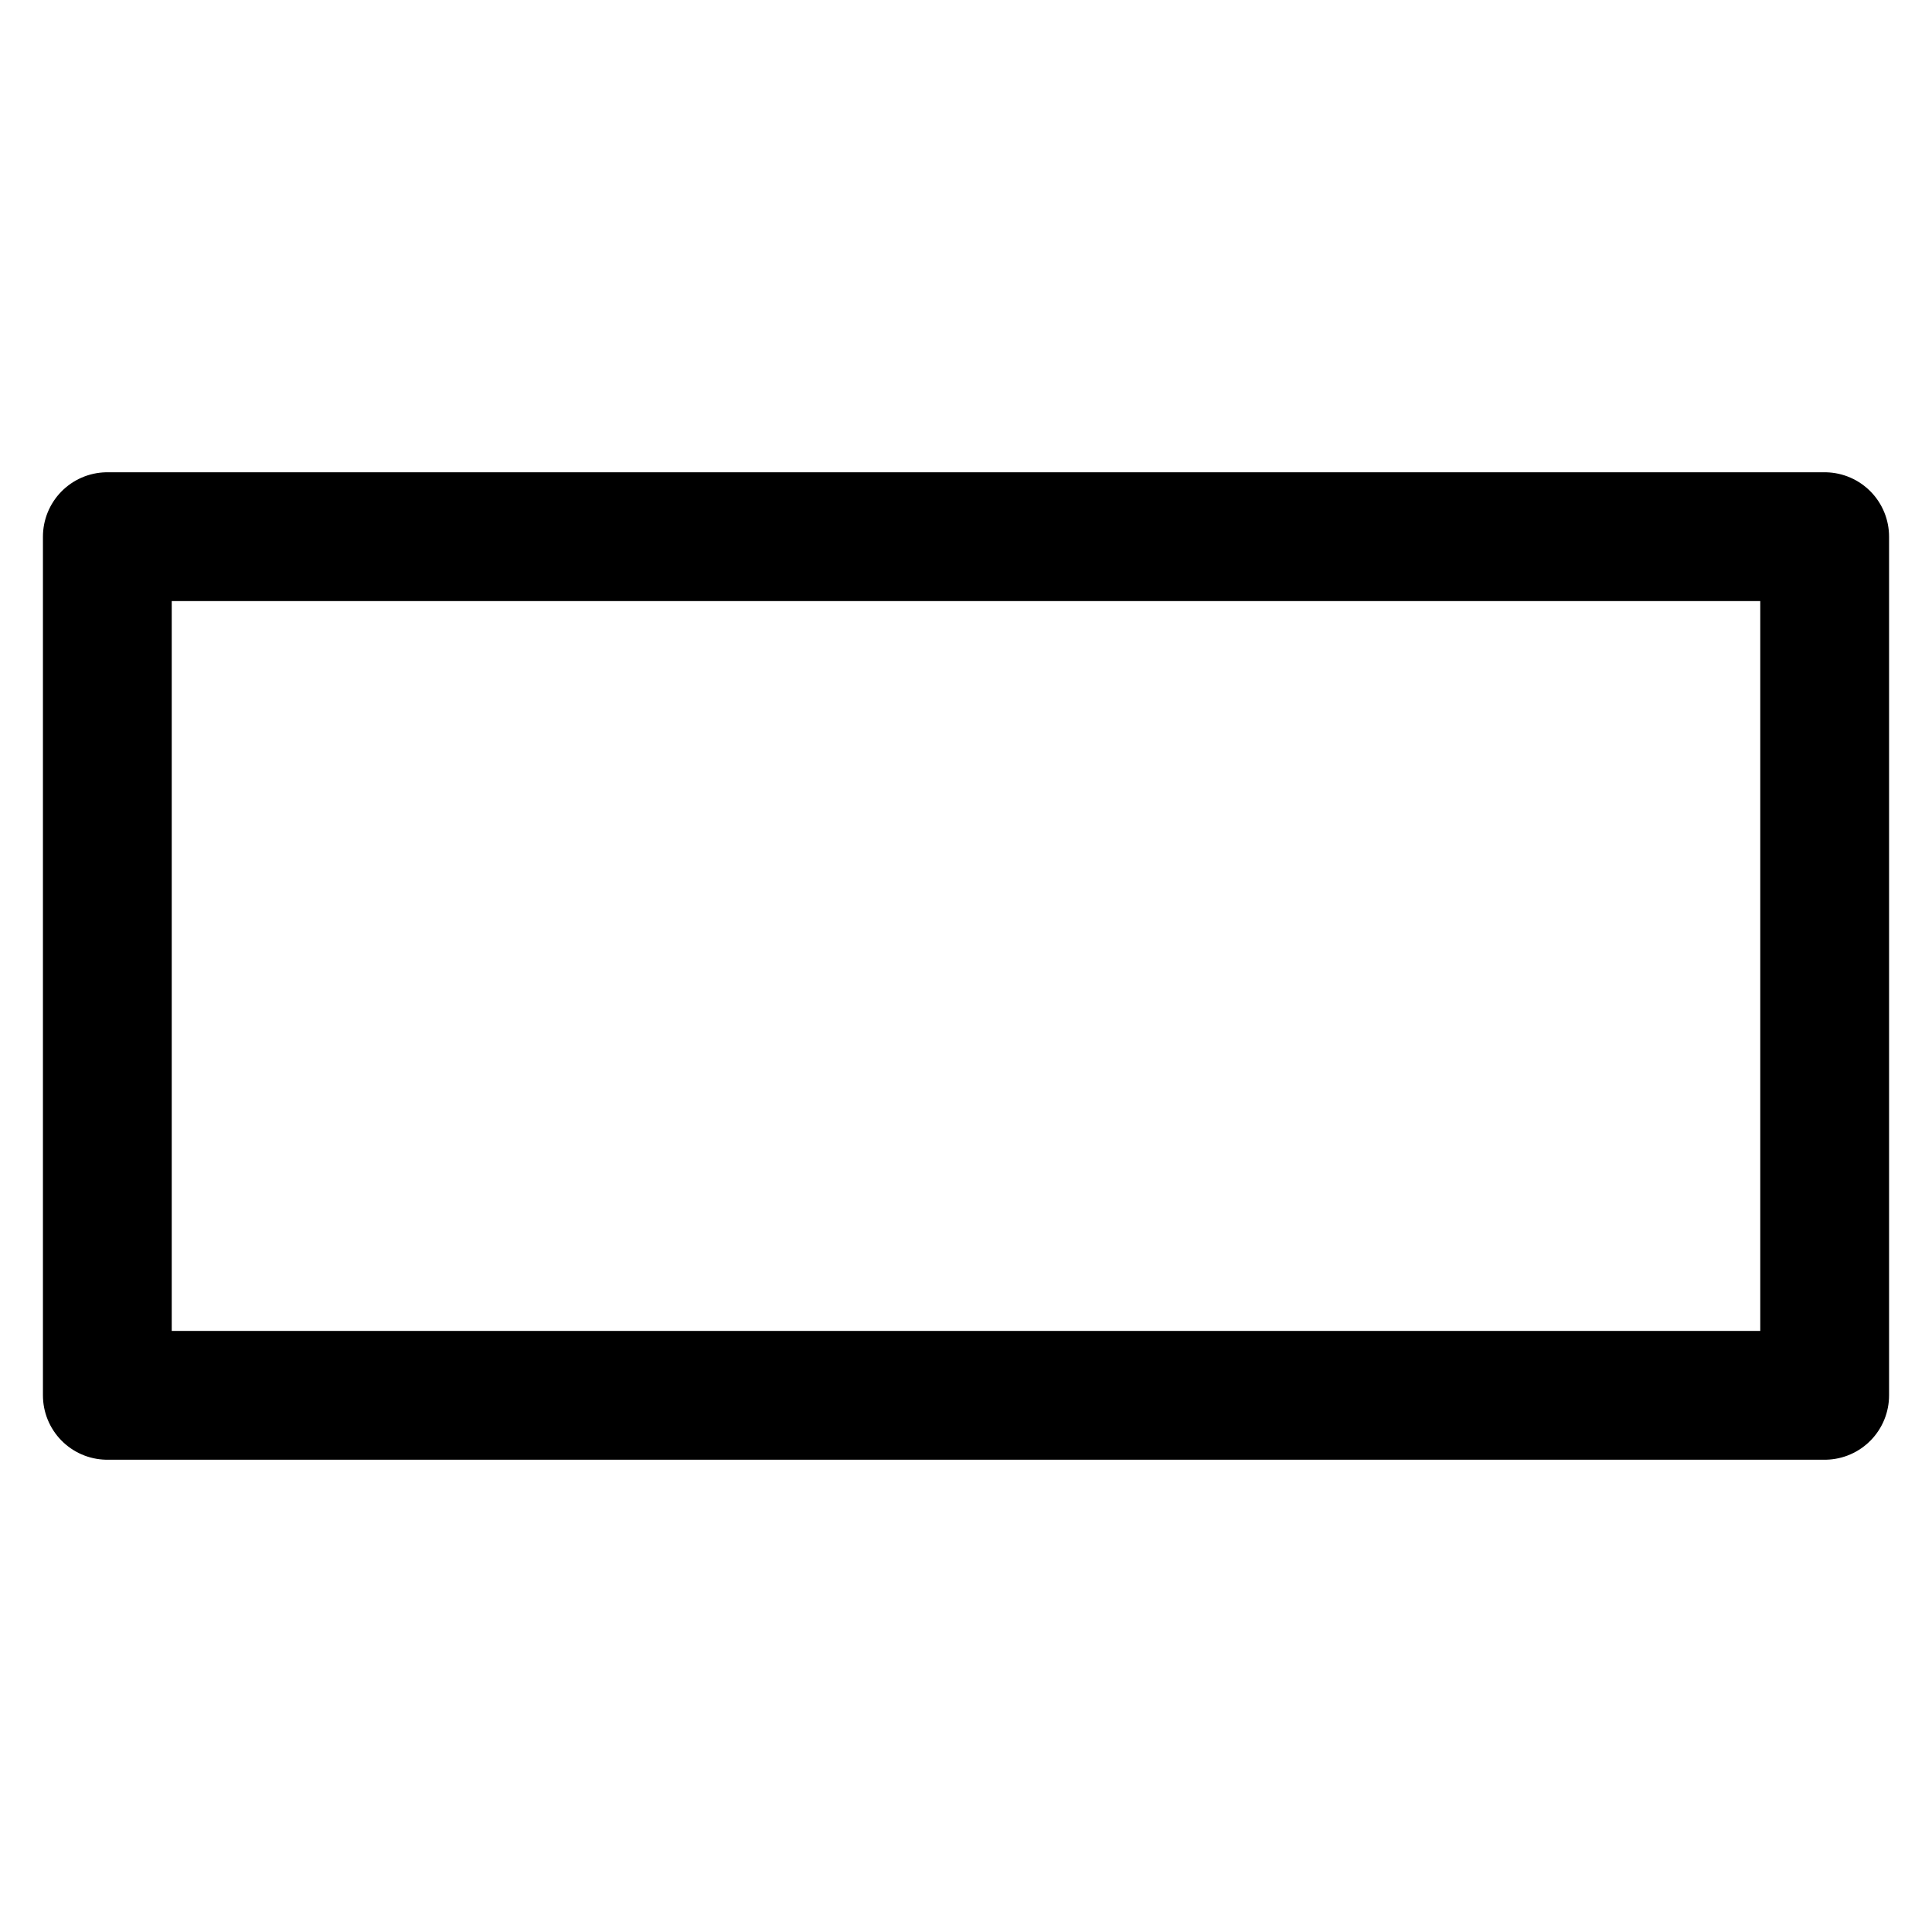
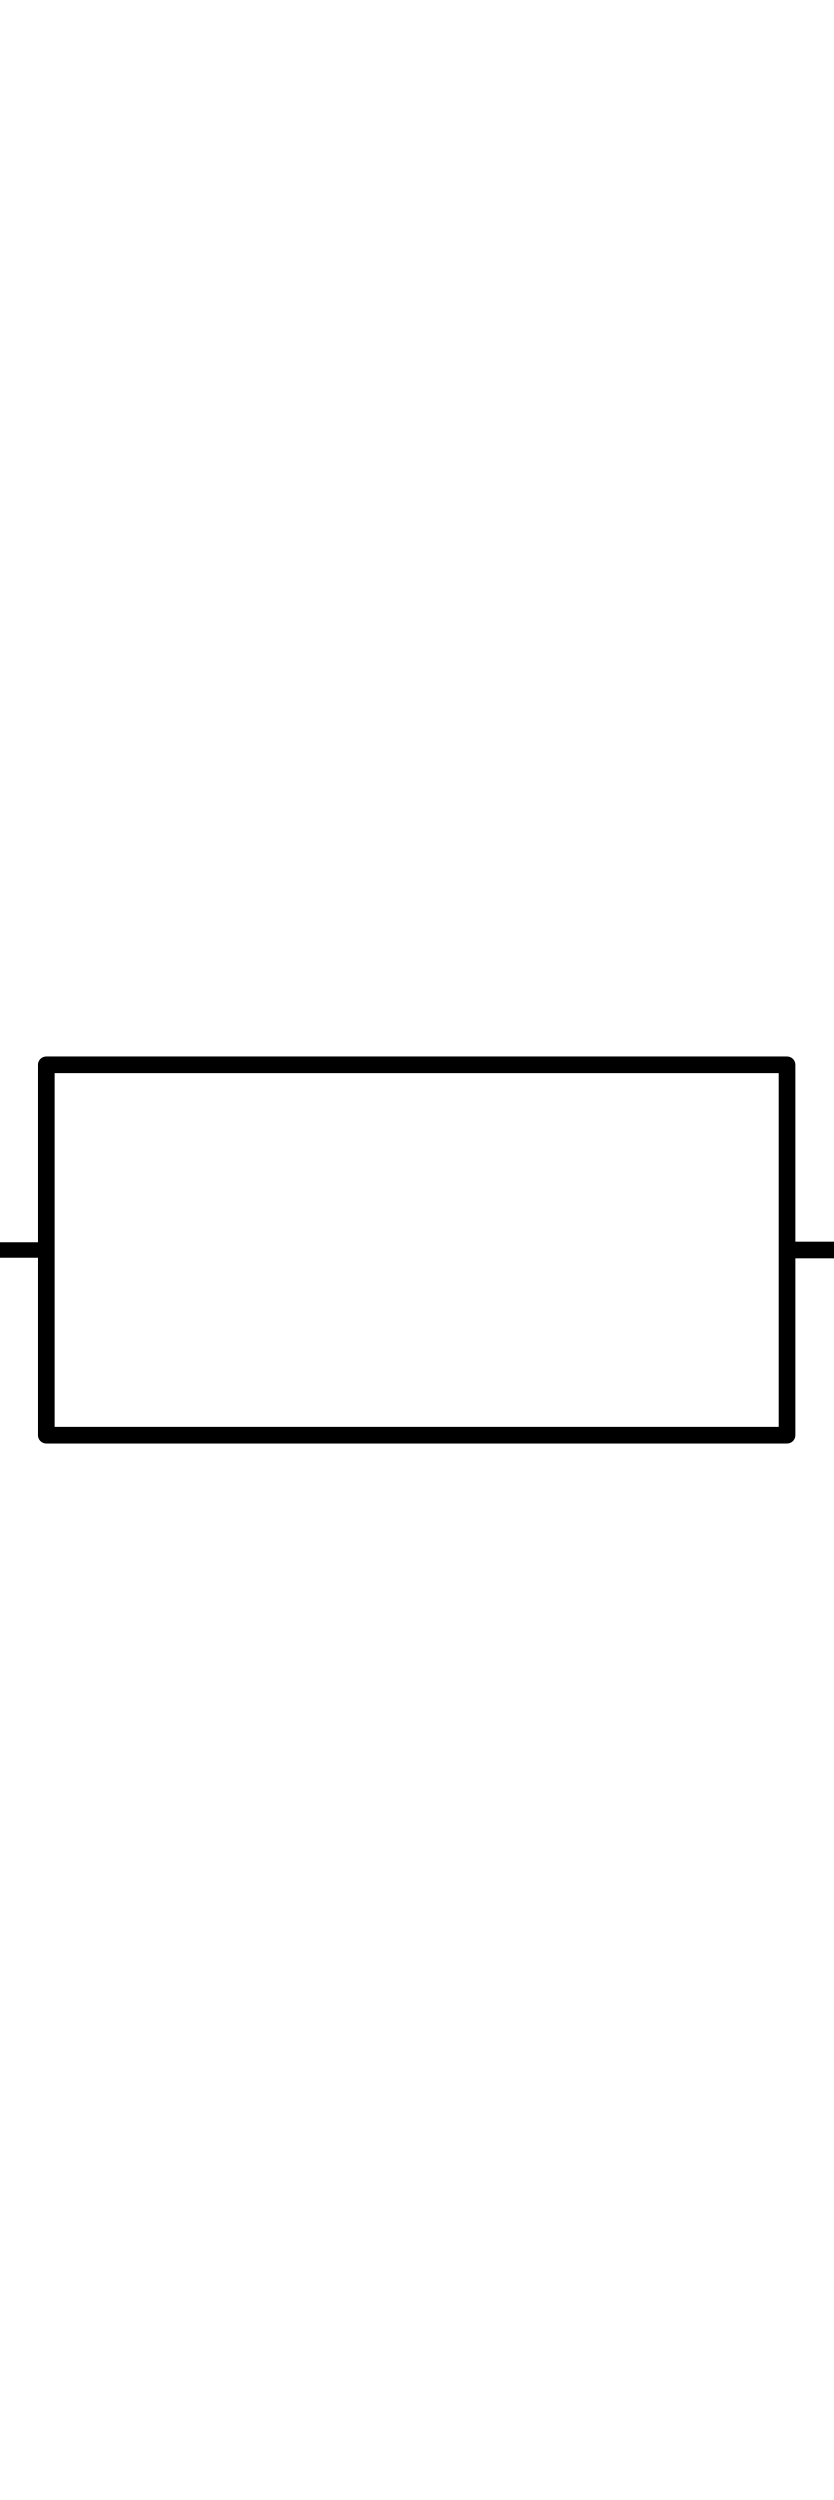
- <svg xmlns="http://www.w3.org/2000/svg" viewBox="0 0 45 45" version="1.1" xml:space="preserve" x="0px" y="0px" width="0.5in" height="0.5in" id="svg2">
+ <svg xmlns="http://www.w3.org/2000/svg" viewBox="0 0 45 135" version="1.1" xml:space="preserve" x="0px" y="0px" width="0.5in" height="1.5in" id="svg2">
  <defs id="defs4">
    <style type="text/css" id="style6">
      path,circle,polygon {
        stroke:#000000;
        stroke-width: 3;
        stroke-linecap: round;
        stroke-linejoin: round;
        fill: none
      }</style>
  </defs>
-   <path d="m 2.5,12.5 0,20 40,0 0,-20 z" id="path8" style="fill:none;stroke:#000000;stroke-width:3;stroke-linecap:round;stroke-linejoin:round" />
+   <path d="m 2.5,57.5 v 20 H 42.5 v -20 z" id="path8" style="fill:none;stroke:#000000;stroke-width:0.9;stroke-linecap:round;stroke-linejoin:round;stroke-dasharray:none" />
+   <path style="fill:#ff5599;stroke-width:0.836;stroke-dasharray:none" d="M -1.731,67.5 H 2.168" id="path1" />
+   <path style="fill:#ff5599;stroke-width:0.9;stroke-dasharray:none" d="m 42.717,67.5 h 4.201" id="path2" />
</svg>
